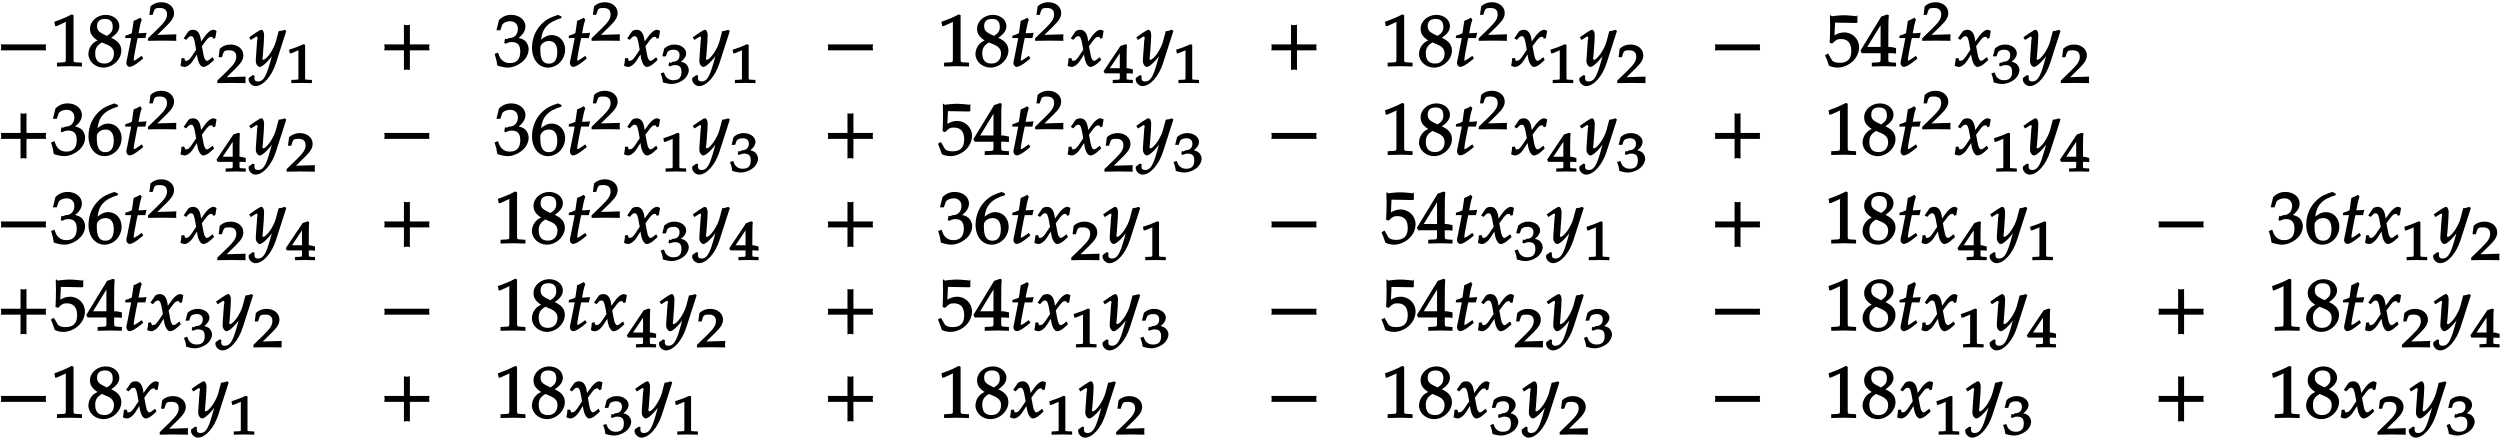
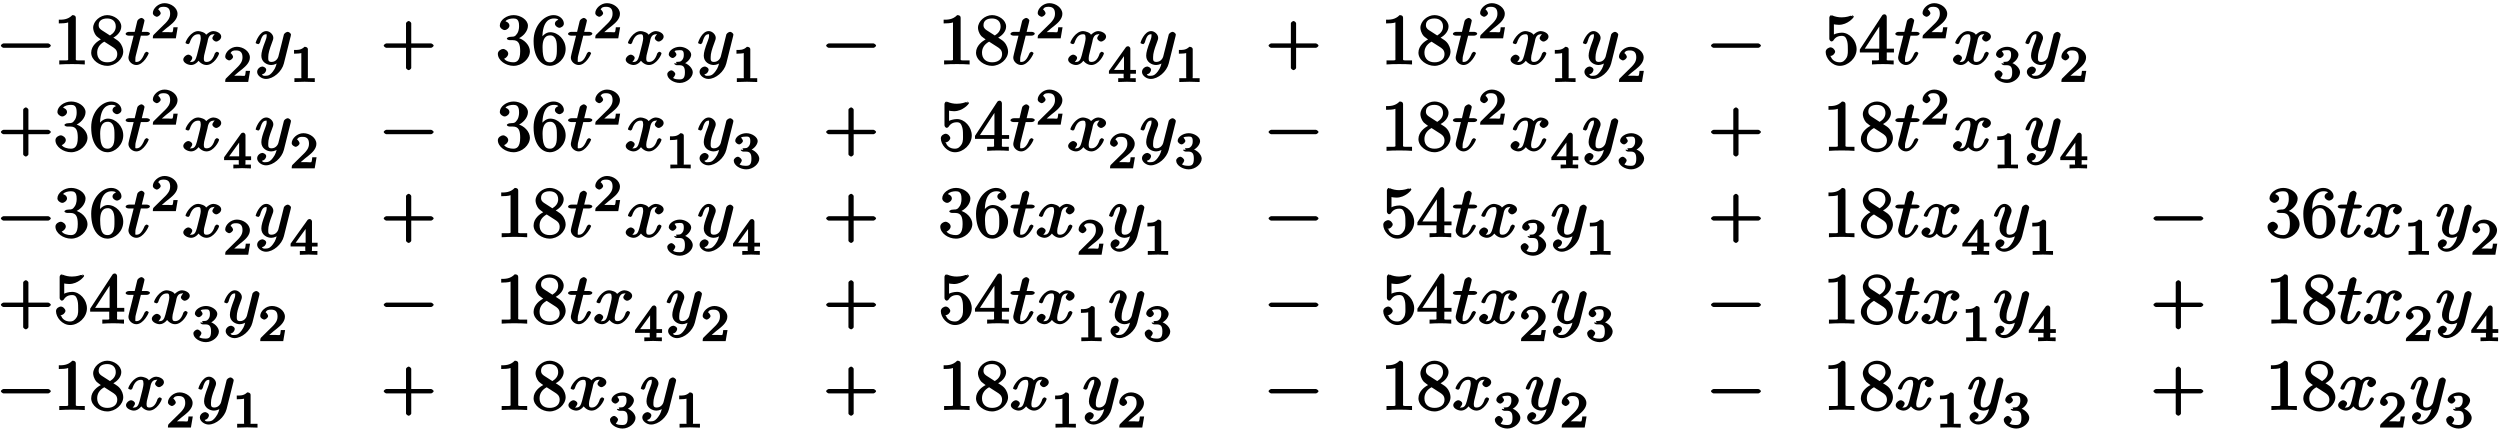
- <svg xmlns="http://www.w3.org/2000/svg" xmlns:xlink="http://www.w3.org/1999/xlink" width="552" height="73pt" viewBox="0 0 414 73">
+ <svg xmlns="http://www.w3.org/2000/svg" xmlns:xlink="http://www.w3.org/1999/xlink" width="418pt" height="96" viewBox="0 0 418 72">
  <defs>
    <symbol overflow="visible" id="a">
-       <path d="M8.266-2.766a1.332 1.332 0 01-.047-.359c0-.11.015-.234.062-.484h-7.5c.063.25.063.375.063.484 0 .125 0 .25-.063.5h7.5zm0 0" />
+       <path d="M8.828-3.125c0-.125-.312-.36-.437-.36H.906c-.125 0-.437.235-.437.36 0 .14.312.375.437.375h7.485c.125 0 .437-.234.437-.375zm0 0" />
    </symbol>
    <symbol overflow="visible" id="b">
-       <path d="M5.125-.094v-.484l-.75-.047c-.656-.031-.64-.031-.64-.656v-7.172l-.313-.125c-.875.469-1.61.781-2.86 1.219l.125.718h.235l1.547-.687.031-.016c.063 0-.047-.015-.047.266v5.797c0 .625.016.625-.64.656L1-.578v.625L3.125 0l2 .047zm0 0" />
+       <path d="M5.203-.125v-.516h-.578c-1.078 0-.922 0-.922-.437v-6.703c0-.282-.187-.438-.578-.438-.766.797-1.672.766-2.266.766v.625c.438 0 1.282-.031 1.563-.172v5.922c0 .437.172.437-.906.437H.937v.672C1.547-.03 2.595-.03 3.079-.03c.469 0 1.516 0 2.125.062zm0 0" />
    </symbol>
    <symbol overflow="visible" id="c">
-       <path d="M5.672-2.594c0-.953-.563-1.61-1.672-2.11.922-.624 1.344-1.218 1.344-1.937 0-1.03-.985-1.859-2.25-1.859-1.422 0-2.61 1.047-2.61 2.297 0 .812.36 1.36 1.25 1.937-.218.11-.53.266-.796.532a2.443 2.443 0 00-.72 1.703C.219-.797 1.345.234 2.704.234c1.547 0 2.969-1.343 2.969-2.828zm-1.219.5c0 1-.61 1.656-1.578 1.656-1.016 0-1.531-.578-1.531-1.687 0-.875.312-1.328 1.11-1.813l.937.407c.75.344 1.062.797 1.062 1.437zM4.25-6.516c0 .688-.25 1.047-.953 1.5l-.625-.296c-.766-.375-1.016-.72-1.016-1.329 0-.78.453-1.187 1.297-1.187.875 0 1.297.437 1.297 1.312zm0 0" />
+       <path d="M5.656-2.14c0-.422-.187-1.063-.64-1.563-.235-.25-.422-.375-1.016-.75.688-.36 1.328-1.063 1.328-1.86 0-1.093-1.25-1.906-2.344-1.906-1.187 0-2.359 1.016-2.359 2.125 0 .219.078.844.578 1.407.14.14.578.437.703.546-.515.25-1.61 1.016-1.61 2.204C.297-.673 1.72.265 2.97.265c1.36 0 2.687-1.125 2.687-2.407zm-1.25-4.172c0 .687-.406 1.156-.968 1.5l-1.36-.875c-.547-.36-.531-.672-.531-.875 0-.735.578-1.094 1.422-1.094.875 0 1.437.484 1.437 1.343zm.25 4.609c0 .875-.687 1.375-1.672 1.375-1.03 0-1.687-.61-1.687-1.61 0-.687.312-1.359 1.187-1.843l1.344.86c.328.218.828.483.828 1.218zm0 0" />
    </symbol>
    <symbol overflow="visible" id="d">
-       <path d="M3.703-5.516c-.453.047-.86.063-1.156.063.172-.984.297-1.578.531-2.25l-.25-.328a7.16 7.16 0 01-1.094.531l-.296 2.031c-.391.203-.704.328-1.063.407l-.047.406h1l-.64 3.25C.625-1.11.53-.813.53-.5c0 .297.266.61.5.61.422 0 .922-.282 1.86-1.032.218-.172.14-.125.437-.36l-.25-.437-.672.469c-.36.25-.484.313-.625.313-.093 0-.031.046-.031-.11 0-.297.156-1.234.516-3l.14-.61h1.266l.203-.89zm0 0" />
+       <path d="M4.14-5.156c0-.125-.312-.266-.53-.266H2.78c.39-1.562.453-1.797.453-1.875 0-.203-.328-.453-.53-.453-.032 0-.579.14-.688.563l-.422 1.765H.64c-.25 0-.563.14-.563.36 0 .156.297.28.531.28h.813C.594-1.515.547-1.311.547-1.093c0 .64.656 1.219 1.312 1.219 1.22 0 2.079-1.875 2.079-1.969 0-.11-.282-.25-.329-.25-.109 0-.328.172-.375.297C2.72-.547 2.281-.39 1.875-.39c-.25 0-.172-.03-.172-.421 0-.282.016-.375.063-.579l.859-3.39h.953c.25 0 .563-.125.563-.375zm0 0" />
    </symbol>
    <symbol overflow="visible" id="f">
-       <path d="M5.875-5.875c-.14-.078-.344-.156-.453-.156-.469 0-1.063.468-1.797 1.578l-.453.656.25.094-.078-.578c-.14-1.188-.594-1.75-1.297-1.75-.313 0-.688.14-.797.297L.484-4.61l.407.25c.437-.485.578-.61.812-.61.39 0 .516.36.719 1.532l.125.718-.438.656C1.594-1.25 1.297-.905.953-.905c-.172 0-.172.078-.203.015l-.188-.468-.453.062c0 .36-.03.516-.093.89-.032.141-.047.173-.063.329.219.125.531.203.672.203.39 0 .953-.375 1.328-.938l.906-1.406-.234-.094.125.829c.172 1.015.578 1.609 1 1.609.266 0 .75-.234 1.125-.578l.64-.578-.218-.469c-.578.453-.766.61-.953.61-.188 0-.25-.094-.453-.5.015.046-.11-.407-.172-.75L3.5-3.313l.39-.532c.563-.765.782-1.015 1.157-1.015.187 0 .187-.032.312.312l.36-.11.203-1.171zm0 0" />
+       <path d="M6.484-4.625c0-.625-.89-.922-1.296-.922-.688 0-1.25.672-1.235.61-.125-.36-.969-.61-1.312-.61-1.235 0-2.125 1.672-2.125 1.969 0 .125.468.219.468.219l-.125.03c.094 0 .329-.155.344-.25.406-1.28 1.016-1.437 1.422-1.437.219 0 .438-.03.438.672 0 .36-.204 1.172-.641 2.844-.203.734-.406 1.11-.938 1.11-.078 0-.218.03-.218.03-.079.016.375-.374.375-.703 0-.328-.454-.546-.641-.546-.36 0-.86.437-.86.828 0 .547.797.906 1.329.906.797 0 1.36-.86 1.39-.938l-.343-.093c.156.437.78 1.031 1.5 1.031 1.234 0 2.109-1.672 2.109-1.969 0-.11-.297-.25-.344-.25-.11 0-.328.188-.36.266-.39 1.281-1 1.437-1.374 1.437-.469 0-.469-.25-.469-.656 0-.266.063-.531.203-1.062l.406-1.625c.063-.313.157-1.282.985-1.282a.604.604 0 00.187-.046c.079 0-.359.421-.359.718 0 .188.328.547.656.547.266 0 .828-.344.828-.828zm0 0" />
    </symbol>
    <symbol overflow="visible" id="g">
-       <path d="M5.953-5.875l-.203-.156c-.375.14-.64.203-1.016.234l-.453 1.703c-.14.563-.531 1.344-.922 1.938-.421.61-.89 1.094-1.156 1.094-.265 0-.11-.438-.094-.594l.172-2.328c.031-.36.047-.829.047-1.157 0-.53-.219-.89-.422-.89-.156 0-.422.125-1 .515L-.14-4.78l.266.437.734-.453c.063-.047.125-.11.204-.11.312 0 .125.485.109.673L.969-1.328l-.016.484c-.015.5.36.969.656.969.454 0 1.547-1.047 2.438-2.39l-.234-.094-.579 2.03c-.609 2.126-1.078 2.86-1.906 2.86-.422 0-.61-.187-.61-.61 0-.062.016-.155.032-.343l-.297-.11-.672.485c-.015.156-.015.219-.015.281 0 .516.578 1.063 1.125 1.063 1.265 0 2.703-1.61 3.406-3.828L6-5.828zm0 0" />
+       <path d="M6.047-4.953c0-.219-.36-.469-.531-.469-.125 0-.454.11-.641.406-.016.047-.11.407-.156.625l-.235.954-.546 2.156c-.047.187-.36.89-1.141.89-.61 0-.547-.39-.547-.843 0-.547.203-1.282.61-2.344.187-.485.234-.625.234-.86 0-.53-.578-1.109-1.172-1.109C.782-5.547.14-3.687.14-3.578c0 .125.484.219.484.219l-.14.03c.124 0 .328-.155.39-.343.313-1.125.61-1.344 1.016-1.344.093 0 .093-.14.093.25 0 .297-.125.61-.203.829-.484 1.265-.687 1.953-.687 2.515 0 1.063.953 1.547 1.656 1.547.469 0 1-.234 1.344-.563L3.75-.53c-.156.61-.234 1.11-.719 1.734-.312.406-.61.719-1.172.719-.156 0-.515.094-.656-.234-.062 0 .234-.032.406-.188.11-.094.297-.36.297-.578 0-.375-.515-.547-.64-.547-.282 0-.875.313-.875.906 0 .594.734 1.172 1.468 1.172 1.235 0 2.657-1.219 3-2.578L6-4.688c.047-.171.047-.187.047-.265zm0 0" />
    </symbol>
    <symbol overflow="visible" id="i">
-       <path d="M8.266-2.766a1.332 1.332 0 01-.047-.359c0-.11.015-.234.062-.484h-3.25v-3.266c-.25.063-.375.078-.484.078-.125 0-.25-.016-.5-.078v3.266H.78c.063.25.063.375.063.484 0 .125 0 .25-.063.5h3.266V.641c.25-.063.375-.079.5-.079.11 0 .234.016.484.079v-3.266h3.25zm0 0" />
+       <path d="M8.828-3.125c0-.125-.312-.36-.437-.36H5.078v-3.374c0-.141-.297-.375-.422-.375-.14 0-.453.234-.453.375v3.375H.906c-.125 0-.437.234-.437.359 0 .14.312.375.437.375h3.297V.625c0 .125.313.36.453.36.125 0 .422-.235.422-.36V-2.75h3.313c.125 0 .437-.234.437-.375zm0 0" />
    </symbol>
    <symbol overflow="visible" id="j">
-       <path d="M5.656-2.813c0-.562-.281-1.171-.703-1.468-.297-.219-.672-.344-.953-.407.734-.562 1.125-1.203 1.125-1.906 0-1.062-1.016-1.906-2.344-1.906-.812 0-1.453.266-2.047.86L.328-5.954h.64l.266-.797c.125-.406.75-.688 1.375-.688.766 0 1.266.5 1.266 1.25 0 .907-.563 1.532-1.406 1.532-.11 0-.469.187-.469.187l-.25-.093-.14.671.202.188C2.297-3.938 2.516-4 2.845-4c1 0 1.422.516 1.422 1.594 0 1.219-.579 1.89-1.704 1.89-.546 0-.937-.14-1.296-.468C.984-1.25.859-1.438.578-2.25l-.562.219C.28-1.234.375-.797.469-.11c.765.25 1.281.343 1.734.343.953 0 2.14-.562 2.813-1.375.406-.484.64-1.109.64-1.671zm0 0" />
+       <path d="M5.656-2.172c0-.984-.953-2.047-2.187-2.297v.266c.984-.328 1.86-1.297 1.86-2.234 0-.985-1.235-1.782-2.391-1.782-1.204 0-2.313.844-2.313 1.75 0 .39.469.75.813.75.375 0 .796-.39.796-.734 0-.594-.75-.734-.656-.734.234-.36.89-.47 1.313-.47.484 0 .953.126.953 1.204 0 .14.031.734-.281 1.266-.36.578-.626.578-.922.578a4.76 4.76 0 01-.47.046c-.093.016-.374.157-.374.266 0 .14.281.266.484.266h.531c.985 0 1.22.687 1.22 1.86 0 1.624-.626 1.843-1.157 1.843-.516 0-1.266-.172-1.531-.61.125.016.687-.375.687-.828 0-.437-.515-.796-.86-.796-.28 0-.874.296-.874.812C.297-.656 1.609.266 2.922.266c1.453 0 2.734-1.22 2.734-2.438zm0 0" />
    </symbol>
    <symbol overflow="visible" id="k">
-       <path d="M5.719-2.75c0-1.375-.953-2.406-2.219-2.406-.703 0-1.25.328-1.766.75.22-1.844 1.094-2.89 3.375-3.563v-.265L4.531-8.5c-1.156.39-1.75.656-2.36 1.188C.939-6.282.235-4.72.235-3.079.234-1.11 1.344.234 2.875.234c1.563 0 2.844-1.359 2.844-2.984zm-1.297.422c0 1.234-.469 1.906-1.39 1.906-1.016 0-1.423-.734-1.423-2.344 0-.406 0-.546.141-.75.266-.406.719-.656 1.297-.656.906 0 1.375.656 1.375 1.844zm0 0" />
+       <path d="M5.656-2.563c0-1.53-1.25-2.796-2.578-2.796-.812 0-1.469.734-1.703 1.312h.39v-.297c0-3.015 1.298-3.312 1.907-3.312.281 0 .64.031.75.203.125 0-.563.14-.563.672 0 .375.485.687.75.687.204 0 .75-.234.75-.703 0-.719-.718-1.422-1.718-1.422-1.532 0-3.344 1.672-3.344 4.313C.297-.72 1.89.266 3 .266c1.328 0 2.656-1.25 2.656-2.829zm-1.468-.015c0 .562 0 1.172-.204 1.594l.063-.094c-.36.719-.766.75-1.047.75-.75 0-.922-.594-.984-.766-.22-.562-.22-1.531-.22-1.734 0-.938.188-2 1.266-2 .188 0 .594-.031.97.703l-.063-.094c.219.438.219 1.047.219 1.64zm0 0" />
    </symbol>
    <symbol overflow="visible" id="n">
-       <path d="M5.625-3.156c0-1.344-1.11-2.438-2.469-2.438-.578 0-1.11.188-1.61.485l.095-2.11 3.578.063.14-.157c-.03-.265-.03-.343-.03-.515 0-.188 0-.266.03-.531l-.093-.11v.203s-1.375-.171-2.188-.171c-.812 0-1.984.171-1.984.171L.89-8.469l-.094.11.031 1.687C.828-5.625.781-4.5.75-3.89l.422.141c.625-.625.844-.75 1.437-.75 1.141 0 1.72.672 1.72 1.969 0 1.328-.626 1.969-1.923 1.969-.656 0-1.156-.172-1.312-.485l-.61-1.062-.5.28c.297.735.454 1.126.641 1.735.344.188.922.328 1.438.328.812 0 1.75-.375 2.406-.953.734-.64 1.156-1.547 1.156-2.437zm0 0" />
+       <path d="M5.563-2.531c0-1.422-1.172-2.75-2.47-2.75-.577 0-1.234.218-1.327.312v-1.718c.046.015.453.093.828.093 1.469 0 2.5-1.218 2.5-1.36 0-.077-.235-.265-.313-.265L4.906-8s-.297-.188-.5-.063c.047-.015-.547.22-1.343.22a3.882 3.882 0 01-1.594-.329c-.094-.047-.016.188-.016.188l-.125-.235c-.125 0-.328.235-.328.422v3.547c0 .203.203.438.375.438a.485.485 0 00.281-.141c.14-.188.453-.797 1.422-.797.61 0 .719.406.813.625.187.438.203.906.203 1.5 0 .422.062 1.047-.219 1.547-.297.469-.594.75-1.14.75-.876 0-1.36-.516-1.485-.984-.234-.094-.203-.079-.063-.079.391 0 .782-.421.782-.718 0-.282-.39-.72-.782-.72-.171 0-.796.22-.796.767C.39-1.032 1.42.265 2.766.265c1.375 0 2.796-1.282 2.796-2.797zm0 0" />
    </symbol>
    <symbol overflow="visible" id="o">
-       <path d="M5.766-.094v-.484l-.704-.047c-.578-.031-.578-.063-.578-.781v-.75c.579 0 .829 0 1.282.062v-1L5.734-3s-.671-.188-1.062-.188h-.188v-1.53c0-2.126.016-3.157.094-3.72l-.281-.124-.984.343-3.438 5.64.203.423h3.125v.75c0 .718.016.765-.578.781l-.875.047v.625L3.813 0l1.953.047zM3.344-3.188H1l2.438-3.984-.235-.094v4.079zm0 0" />
+       <path d="M5.828-2.11v-.5H4.625v-5.296c0-.25-.188-.453-.375-.453-.11 0-.297.046-.39.187L.124-2.469v.5h3.188v.907c0 .421.171.421-.704.421h-.453v.672C2.844-.03 3.47-.03 3.97-.03s1.14 0 1.812.062V-.64h-.437c-.89 0-.719 0-.719-.421v-.907h1.203zm-2.25-.5H.953L3.72-6.843l-.344-.093v4.328zm0 0" />
    </symbol>
    <symbol overflow="visible" id="e">
-       <path d="M4.75-.11c-.016-.187-.016-.265-.016-.39s0-.203.032-.547l-3.141.094 1.5-1.469c.938-.906 1.266-1.5 1.266-2.156 0-1.016-.891-1.781-2.125-1.781-.688 0-1.282.218-1.782.687L.297-4.266h.547l.172-.546c.156-.516.359-.594 1-.594.828 0 1.203.343 1.203 1.093 0 .657-.36 1.22-1.453 2.282L.078-.391v.422L2.391 0l2.375.031zm0 0" />
+       <path d="M4.234-1.844H3.75c-.047.344-.063.735-.172.813-.062.047-.562 0-.687 0H1.812c.563-.5.86-.735 1.36-1.125.625-.5 1.265-1.14 1.265-1.938 0-1-1.093-1.781-2.171-1.781-1.032 0-1.954.89-1.954 1.656 0 .422.579.625.657.625.203 0 .656-.297.656-.61 0-.14-.266-.593-.422-.593.188-.437.547-.469.938-.469.843 0 1.062.5 1.062 1.172 0 .735-.453 1.203-.719 1.5l-2.03 2C.374-.516.311-.39.311 0h3.844l.313-1.844zm0 0" />
    </symbol>
    <symbol overflow="visible" id="h">
-       <path d="M4.266-.11V-.5l-.657-.031c-.515-.031-.468.015-.468-.453v-5.329l-.282-.093c-.625.297-1.312.562-2.375.906l.11.594h.234l1.25-.516.031-.016c.047 0-.078-.046-.078.172v4.282c0 .468.047.421-.469.453L.86-.5v.531L2.594 0l1.672.031zm0 0" />
+       <path d="M4.172-.156v-.469H3.64c-.829 0-.625.063-.625-.219v-4.64c0-.235-.235-.391-.563-.391-.578.578-1.203.531-1.75.531v.625c.406 0 1.11-.047 1.219-.11v3.985c0 .281.203.219-.625.219H.766v.64L2.469-.03l1.703.047zm0 0" />
    </symbol>
    <symbol overflow="visible" id="l">
-       <path d="M4.703-2.11c0-.421-.25-.89-.594-1.124a2.225 2.225 0 00-.703-.282c.531-.375.86-.875.86-1.406 0-.781-.86-1.437-1.938-1.437-.64 0-1.203.203-1.687.656L.312-4.406h.594l.219-.625c.11-.297.563-.469 1.063-.469.624 0 .984.328.984.89 0 .673-.406 1.094-1.094 1.094-.078 0-.36.204-.36.204l-.265-.094-.125.515.203.157c.407-.172.594-.22.844-.22.813 0 1.11.329 1.11 1.142 0 .906-.422 1.359-1.329 1.359-.437 0-.719-.094-1.015-.344C.906-.984.828-1.094.578-1.75l-.531.188c.234.609.312.937.375 1.468C1.078.11 1.5.172 1.859.172c.782 0 1.766-.422 2.297-1.016.328-.375.547-.86.547-1.265zm0 0" />
+       <path d="M4.516-1.61c0-.656-.75-1.468-1.672-1.656v.313c.89-.313 1.406-1.094 1.406-1.61 0-.656-.969-1.312-1.89-1.312-.938 0-1.86.61-1.86 1.281 0 .282.39.594.64.594.266 0 .641-.344.641-.578 0-.25-.375-.578-.297-.578.094-.11.532-.157.844-.157.375 0 .688.016.688.75 0 .344-.047.625-.266.891-.281.313-.36.281-.781.313-.203.015-.235.015-.266.015l.14.281s-.437-.109-.437-.015c0 .125.282.281.422.281h.453c.656 0 .922.297.922 1.188 0 1.046-.39 1.187-.89 1.187-.329 0-.922-.031-1.094-.266.078-.015.375-.453.375-.625 0-.265-.407-.625-.672-.625-.235 0-.672.297-.672.641C.25-.5 1.328.172 2.344.172 3.5.172 4.516-.766 4.516-1.61zm0 0" />
    </symbol>
    <symbol overflow="visible" id="m">
-       <path d="M4.781-.11V-.5l-.61-.031c-.468-.031-.421-.016-.421-.531v-.532c.422 0 .625 0 1.031.047v-.781l-.047.094s-.562-.204-.875-.204H3.75V-3.53c0-1.578.016-2.328.078-2.766l-.281-.11-.813.282-2.796 4.172.187.36h2.5v.53c0 .516.047.516-.422.532l-.75.031v.531L3.172 0l1.61.031zm-2-2.328H.97L2.89-5.312l-.266-.094v2.968zm0 0" />
+       <path d="M4.64-1.531V-2h-.937v-3.563c0-.187-.203-.406-.39-.406-.094 0-.282.063-.36.172L.125-1.844v.469h2.453v.531c0 .281.203.219-.469.219h-.437v.64L3.14-.03l1.468.047v-.641h-.437c-.672 0-.469.063-.469-.219v-.531h.938zM2.845-2H.969l2.015-2.781-.343-.125V-2zm0 0" />
    </symbol>
  </defs>
-   <use xlink:href="#a" x="-.645" y="10.961" />
-   <use xlink:href="#b" x="8.441" y="10.961" />
-   <use xlink:href="#c" x="14.419" y="10.961" />
-   <use xlink:href="#d" x="20.396" y="10.961" />
-   <use xlink:href="#e" x="24.436" y="6.728" />
-   <use xlink:href="#f" x="29.933" y="10.961" />
-   <use xlink:href="#e" x="35.911" y="13.734" />
-   <use xlink:href="#g" x="41.407" y="10.961" />
-   <use xlink:href="#h" x="47.385" y="13.734" />
-   <use xlink:href="#i" x="62.844" y="10.961" />
-   <use xlink:href="#j" x="81.889" y="10.961" />
-   <use xlink:href="#k" x="87.866" y="10.961" />
-   <use xlink:href="#d" x="93.844" y="10.961" />
-   <use xlink:href="#e" x="97.889" y="6.728" />
-   <use xlink:href="#f" x="103.385" y="10.961" />
-   <use xlink:href="#l" x="109.363" y="13.734" />
-   <use xlink:href="#g" x="114.859" y="10.961" />
-   <use xlink:href="#h" x="120.837" y="13.734" />
-   <use xlink:href="#a" x="136.296" y="10.961" />
-   <use xlink:href="#b" x="155.341" y="10.961" />
-   <use xlink:href="#c" x="161.318" y="10.961" />
-   <use xlink:href="#d" x="167.296" y="10.961" />
-   <use xlink:href="#e" x="171.341" y="6.728" />
-   <use xlink:href="#f" x="176.837" y="10.961" />
-   <use xlink:href="#m" x="182.815" y="13.734" />
-   <use xlink:href="#g" x="188.312" y="10.961" />
-   <use xlink:href="#h" x="194.289" y="13.734" />
-   <use xlink:href="#i" x="209.748" y="10.961" />
-   <use xlink:href="#b" x="228.793" y="10.961" />
-   <use xlink:href="#c" x="234.77" y="10.961" />
-   <use xlink:href="#d" x="240.748" y="10.961" />
-   <use xlink:href="#e" x="244.793" y="6.728" />
-   <use xlink:href="#f" x="250.289" y="10.961" />
-   <use xlink:href="#h" x="256.267" y="13.734" />
-   <use xlink:href="#g" x="261.764" y="10.961" />
-   <use xlink:href="#e" x="267.741" y="13.734" />
-   <use xlink:href="#a" x="283.2" y="10.961" />
-   <use xlink:href="#n" x="302.245" y="10.961" />
-   <use xlink:href="#o" x="308.222" y="10.961" />
-   <use xlink:href="#d" x="314.2" y="10.961" />
-   <use xlink:href="#e" x="318.245" y="6.728" />
-   <use xlink:href="#f" x="323.742" y="10.961" />
-   <use xlink:href="#l" x="329.719" y="13.734" />
-   <use xlink:href="#g" x="335.216" y="10.961" />
-   <use xlink:href="#e" x="341.193" y="13.734" />
-   <use xlink:href="#i" x="-.645" y="25.622" />
-   <use xlink:href="#j" x="8.441" y="25.622" />
-   <use xlink:href="#k" x="14.419" y="25.622" />
-   <use xlink:href="#d" x="20.396" y="25.622" />
-   <use xlink:href="#e" x="24.436" y="21.39" />
-   <use xlink:href="#f" x="29.933" y="25.622" />
-   <use xlink:href="#m" x="35.911" y="28.396" />
-   <use xlink:href="#g" x="41.407" y="25.622" />
-   <use xlink:href="#e" x="47.385" y="28.396" />
-   <use xlink:href="#a" x="62.844" y="25.622" />
-   <use xlink:href="#j" x="81.889" y="25.622" />
-   <use xlink:href="#k" x="87.866" y="25.622" />
-   <use xlink:href="#d" x="93.844" y="25.622" />
-   <use xlink:href="#e" x="97.889" y="21.39" />
-   <use xlink:href="#f" x="103.385" y="25.622" />
-   <use xlink:href="#h" x="109.363" y="28.396" />
-   <use xlink:href="#g" x="114.859" y="25.622" />
-   <use xlink:href="#l" x="120.837" y="28.396" />
-   <use xlink:href="#i" x="136.296" y="25.622" />
-   <use xlink:href="#n" x="155.341" y="25.622" />
-   <use xlink:href="#o" x="161.318" y="25.622" />
-   <use xlink:href="#d" x="167.296" y="25.622" />
-   <use xlink:href="#e" x="171.341" y="21.39" />
-   <use xlink:href="#f" x="176.837" y="25.622" />
-   <use xlink:href="#e" x="182.815" y="28.396" />
-   <use xlink:href="#g" x="188.312" y="25.622" />
-   <use xlink:href="#l" x="194.289" y="28.396" />
-   <use xlink:href="#a" x="209.748" y="25.622" />
-   <use xlink:href="#b" x="228.793" y="25.622" />
-   <use xlink:href="#c" x="234.77" y="25.622" />
-   <use xlink:href="#d" x="240.748" y="25.622" />
-   <use xlink:href="#e" x="244.793" y="21.39" />
-   <use xlink:href="#f" x="250.289" y="25.622" />
-   <use xlink:href="#m" x="256.267" y="28.396" />
-   <use xlink:href="#g" x="261.764" y="25.622" />
-   <use xlink:href="#l" x="267.741" y="28.396" />
-   <use xlink:href="#i" x="283.2" y="25.622" />
-   <use xlink:href="#b" x="302.245" y="25.622" />
-   <use xlink:href="#c" x="308.222" y="25.622" />
-   <use xlink:href="#d" x="314.2" y="25.622" />
-   <use xlink:href="#e" x="318.245" y="21.39" />
-   <use xlink:href="#f" x="323.742" y="25.622" />
-   <use xlink:href="#h" x="329.719" y="28.396" />
-   <use xlink:href="#g" x="335.216" y="25.622" />
-   <use xlink:href="#m" x="341.193" y="28.396" />
-   <use xlink:href="#a" x="-.645" y="40.284" />
-   <use xlink:href="#j" x="8.441" y="40.284" />
-   <use xlink:href="#k" x="14.419" y="40.284" />
-   <use xlink:href="#d" x="20.396" y="40.284" />
-   <use xlink:href="#e" x="24.436" y="36.052" />
-   <use xlink:href="#f" x="29.933" y="40.284" />
-   <use xlink:href="#e" x="35.911" y="43.058" />
-   <use xlink:href="#g" x="41.407" y="40.284" />
-   <use xlink:href="#m" x="47.385" y="43.058" />
-   <use xlink:href="#i" x="62.844" y="40.284" />
-   <use xlink:href="#b" x="81.889" y="40.284" />
-   <use xlink:href="#c" x="87.866" y="40.284" />
-   <use xlink:href="#d" x="93.844" y="40.284" />
-   <use xlink:href="#e" x="97.889" y="36.052" />
-   <use xlink:href="#f" x="103.385" y="40.284" />
-   <use xlink:href="#l" x="109.363" y="43.058" />
-   <use xlink:href="#g" x="114.859" y="40.284" />
-   <use xlink:href="#m" x="120.837" y="43.058" />
-   <use xlink:href="#i" x="136.296" y="40.284" />
-   <use xlink:href="#j" x="155.341" y="40.284" />
-   <use xlink:href="#k" x="161.318" y="40.284" />
-   <use xlink:href="#d" x="167.296" y="40.284" />
-   <use xlink:href="#f" x="171.337" y="40.284" />
-   <use xlink:href="#e" x="177.318" y="43.058" />
-   <use xlink:href="#g" x="182.815" y="40.284" />
-   <use xlink:href="#h" x="188.793" y="43.058" />
-   <use xlink:href="#a" x="209.748" y="40.284" />
-   <use xlink:href="#n" x="228.793" y="40.284" />
-   <use xlink:href="#o" x="234.77" y="40.284" />
-   <use xlink:href="#d" x="240.748" y="40.284" />
-   <use xlink:href="#f" x="244.789" y="40.284" />
-   <use xlink:href="#l" x="250.77" y="43.058" />
-   <use xlink:href="#g" x="256.267" y="40.284" />
-   <use xlink:href="#h" x="262.245" y="43.058" />
-   <use xlink:href="#i" x="283.2" y="40.284" />
-   <use xlink:href="#b" x="302.245" y="40.284" />
-   <use xlink:href="#c" x="308.222" y="40.284" />
-   <use xlink:href="#d" x="314.2" y="40.284" />
-   <use xlink:href="#f" x="318.241" y="40.284" />
-   <use xlink:href="#m" x="324.223" y="43.058" />
-   <use xlink:href="#g" x="329.719" y="40.284" />
-   <use xlink:href="#h" x="335.697" y="43.058" />
-   <use xlink:href="#a" x="356.653" y="40.284" />
-   <use xlink:href="#j" x="375.698" y="40.284" />
-   <use xlink:href="#k" x="381.675" y="40.284" />
-   <use xlink:href="#d" x="387.653" y="40.284" />
-   <use xlink:href="#f" x="391.694" y="40.284" />
-   <use xlink:href="#h" x="397.675" y="43.058" />
-   <use xlink:href="#g" x="403.171" y="40.284" />
-   <use xlink:href="#e" x="409.149" y="43.058" />
-   <use xlink:href="#i" x="-.645" y="54.73" />
-   <use xlink:href="#n" x="8.441" y="54.73" />
-   <use xlink:href="#o" x="14.419" y="54.73" />
-   <use xlink:href="#d" x="20.396" y="54.73" />
-   <use xlink:href="#f" x="24.425" y="54.73" />
-   <use xlink:href="#l" x="30.414" y="57.504" />
-   <use xlink:href="#g" x="35.911" y="54.73" />
-   <use xlink:href="#e" x="41.888" y="57.504" />
-   <use xlink:href="#a" x="62.844" y="54.73" />
-   <use xlink:href="#b" x="81.889" y="54.73" />
-   <use xlink:href="#c" x="87.866" y="54.73" />
-   <use xlink:href="#d" x="93.844" y="54.73" />
-   <use xlink:href="#f" x="97.885" y="54.73" />
-   <use xlink:href="#m" x="103.866" y="57.504" />
-   <use xlink:href="#g" x="109.363" y="54.73" />
-   <use xlink:href="#e" x="115.34" y="57.504" />
-   <use xlink:href="#i" x="136.296" y="54.73" />
-   <use xlink:href="#n" x="155.341" y="54.73" />
-   <use xlink:href="#o" x="161.318" y="54.73" />
-   <use xlink:href="#d" x="167.296" y="54.73" />
-   <use xlink:href="#f" x="171.337" y="54.73" />
-   <use xlink:href="#h" x="177.318" y="57.504" />
-   <use xlink:href="#g" x="182.815" y="54.73" />
-   <use xlink:href="#l" x="188.793" y="57.504" />
-   <use xlink:href="#a" x="209.748" y="54.73" />
-   <use xlink:href="#n" x="228.793" y="54.73" />
-   <use xlink:href="#o" x="234.77" y="54.73" />
-   <use xlink:href="#d" x="240.748" y="54.73" />
-   <use xlink:href="#f" x="244.789" y="54.73" />
-   <g>
-     <use xlink:href="#e" x="250.771" y="57.504" />
-   </g>
-   <g>
-     <use xlink:href="#g" x="256.267" y="54.73" />
-   </g>
-   <g>
-     <use xlink:href="#l" x="262.245" y="57.504" />
-   </g>
-   <g>
-     <use xlink:href="#a" x="283.2" y="54.73" />
-   </g>
-   <g>
-     <use xlink:href="#b" x="302.245" y="54.73" />
-     <use xlink:href="#c" x="308.222" y="54.73" />
-     <use xlink:href="#d" x="314.2" y="54.73" />
-   </g>
-   <g>
-     <use xlink:href="#f" x="318.241" y="54.73" />
-   </g>
-   <g>
-     <use xlink:href="#h" x="324.223" y="57.504" />
-   </g>
-   <g>
-     <use xlink:href="#g" x="329.719" y="54.73" />
-   </g>
-   <g>
-     <use xlink:href="#m" x="335.697" y="57.504" />
-   </g>
-   <g>
-     <use xlink:href="#i" x="356.653" y="54.73" />
-   </g>
-   <g>
-     <use xlink:href="#b" x="375.698" y="54.73" />
-     <use xlink:href="#c" x="381.675" y="54.73" />
-     <use xlink:href="#d" x="387.653" y="54.73" />
-   </g>
-   <g>
-     <use xlink:href="#f" x="391.694" y="54.73" />
-   </g>
-   <g>
-     <use xlink:href="#e" x="397.675" y="57.504" />
-   </g>
-   <g>
-     <use xlink:href="#g" x="403.171" y="54.73" />
-   </g>
-   <g>
-     <use xlink:href="#m" x="409.149" y="57.504" />
-   </g>
-   <g>
-     <use xlink:href="#a" x="-.645" y="69.176" />
-     <use xlink:href="#b" x="8.441" y="69.176" />
-     <use xlink:href="#c" x="14.419" y="69.176" />
-     <use xlink:href="#f" x="20.396" y="69.176" />
-   </g>
-   <g>
-     <use xlink:href="#e" x="26.373" y="71.95" />
-   </g>
-   <g>
-     <use xlink:href="#g" x="31.87" y="69.176" />
-   </g>
-   <g>
-     <use xlink:href="#h" x="37.847" y="71.95" />
-   </g>
-   <g>
-     <use xlink:href="#i" x="62.844" y="69.176" />
-   </g>
-   <g>
-     <use xlink:href="#b" x="81.889" y="69.176" />
-     <use xlink:href="#c" x="87.866" y="69.176" />
-     <use xlink:href="#f" x="93.844" y="69.176" />
-   </g>
-   <g>
-     <use xlink:href="#l" x="99.825" y="71.95" />
-   </g>
-   <g>
-     <use xlink:href="#g" x="105.322" y="69.176" />
-   </g>
-   <g>
-     <use xlink:href="#h" x="111.3" y="71.95" />
-   </g>
-   <g>
-     <use xlink:href="#i" x="136.296" y="69.176" />
-   </g>
-   <g>
-     <use xlink:href="#b" x="155.341" y="69.176" />
-     <use xlink:href="#c" x="161.318" y="69.176" />
-     <use xlink:href="#f" x="167.296" y="69.176" />
-   </g>
-   <g>
-     <use xlink:href="#h" x="173.278" y="71.95" />
-   </g>
-   <g>
-     <use xlink:href="#g" x="178.774" y="69.176" />
-   </g>
-   <g>
-     <use xlink:href="#e" x="184.752" y="71.95" />
-   </g>
-   <g>
-     <use xlink:href="#a" x="209.748" y="69.176" />
-   </g>
-   <g>
-     <use xlink:href="#b" x="228.793" y="69.176" />
-     <use xlink:href="#c" x="234.77" y="69.176" />
-     <use xlink:href="#f" x="240.748" y="69.176" />
-   </g>
-   <g>
-     <use xlink:href="#l" x="246.73" y="71.95" />
-   </g>
-   <g>
-     <use xlink:href="#g" x="252.226" y="69.176" />
-   </g>
-   <g>
-     <use xlink:href="#e" x="258.204" y="71.95" />
-   </g>
-   <g>
-     <use xlink:href="#a" x="283.2" y="69.176" />
-   </g>
-   <g>
-     <use xlink:href="#b" x="302.245" y="69.176" />
-     <use xlink:href="#c" x="308.222" y="69.176" />
-     <use xlink:href="#f" x="314.2" y="69.176" />
-   </g>
-   <g>
-     <use xlink:href="#h" x="320.182" y="71.95" />
-   </g>
-   <g>
-     <use xlink:href="#g" x="325.678" y="69.176" />
-   </g>
-   <g>
-     <use xlink:href="#l" x="331.656" y="71.95" />
-   </g>
-   <g>
-     <use xlink:href="#i" x="356.653" y="69.176" />
-   </g>
-   <g>
-     <use xlink:href="#b" x="375.698" y="69.176" />
-     <use xlink:href="#c" x="381.675" y="69.176" />
-     <use xlink:href="#f" x="387.653" y="69.176" />
-   </g>
-   <g>
-     <use xlink:href="#e" x="393.634" y="71.95" />
-   </g>
-   <g>
-     <use xlink:href="#g" x="399.131" y="69.176" />
-   </g>
-   <g>
-     <use xlink:href="#l" x="405.108" y="71.95" />
+   <use xlink:href="#a" x="-.328" y="10.745" />
+   <use xlink:href="#b" x="8.973" y="10.745" />
+   <use xlink:href="#c" x="14.951" y="10.745" />
+   <use xlink:href="#d" x="20.928" y="10.745" />
+   <use xlink:href="#e" x="25.244" y="6.404" />
+   <use xlink:href="#f" x="30.504" y="10.745" />
+   <use xlink:href="#e" x="37.343" y="13.698" />
+   <use xlink:href="#g" x="42.603" y="10.745" />
+   <use xlink:href="#h" x="48.461" y="13.698" />
+   <use xlink:href="#i" x="63.683" y="10.745" />
+   <use xlink:href="#j" x="82.943" y="10.745" />
+   <use xlink:href="#k" x="88.92" y="10.745" />
+   <use xlink:href="#d" x="94.898" y="10.745" />
+   <use xlink:href="#e" x="99.218" y="6.404" />
+   <use xlink:href="#f" x="104.478" y="10.745" />
+   <use xlink:href="#l" x="111.316" y="13.698" />
+   <use xlink:href="#g" x="116.576" y="10.745" />
+   <use xlink:href="#h" x="122.434" y="13.698" />
+   <use xlink:href="#a" x="137.657" y="10.745" />
+   <use xlink:href="#b" x="156.917" y="10.745" />
+   <use xlink:href="#c" x="162.894" y="10.745" />
+   <use xlink:href="#d" x="168.872" y="10.745" />
+   <use xlink:href="#e" x="173.191" y="6.404" />
+   <use xlink:href="#f" x="178.451" y="10.745" />
+   <use xlink:href="#m" x="185.29" y="13.698" />
+   <use xlink:href="#g" x="190.549" y="10.745" />
+   <use xlink:href="#h" x="196.407" y="13.698" />
+   <use xlink:href="#i" x="211.63" y="10.745" />
+   <use xlink:href="#b" x="230.89" y="10.745" />
+   <use xlink:href="#c" x="236.867" y="10.745" />
+   <use xlink:href="#d" x="242.845" y="10.745" />
+   <use xlink:href="#e" x="247.165" y="6.404" />
+   <use xlink:href="#f" x="252.425" y="10.745" />
+   <use xlink:href="#h" x="259.263" y="13.698" />
+   <use xlink:href="#g" x="264.523" y="10.745" />
+   <use xlink:href="#e" x="270.381" y="13.698" />
+   <use xlink:href="#a" x="285.603" y="10.745" />
+   <use xlink:href="#n" x="304.863" y="10.745" />
+   <use xlink:href="#o" x="310.84" y="10.745" />
+   <use xlink:href="#d" x="316.818" y="10.745" />
+   <use xlink:href="#e" x="321.138" y="6.404" />
+   <use xlink:href="#f" x="326.398" y="10.745" />
+   <use xlink:href="#l" x="333.236" y="13.698" />
+   <use xlink:href="#g" x="338.496" y="10.745" />
+   <use xlink:href="#e" x="344.354" y="13.698" />
+   <use xlink:href="#i" x="-.328" y="25.19" />
+   <use xlink:href="#j" x="8.973" y="25.19" />
+   <use xlink:href="#k" x="14.951" y="25.19" />
+   <use xlink:href="#d" x="20.928" y="25.19" />
+   <use xlink:href="#e" x="25.244" y="20.85" />
+   <use xlink:href="#f" x="30.504" y="25.19" />
+   <use xlink:href="#m" x="37.343" y="28.144" />
+   <use xlink:href="#g" x="42.603" y="25.19" />
+   <use xlink:href="#e" x="48.461" y="28.144" />
+   <use xlink:href="#a" x="63.683" y="25.19" />
+   <use xlink:href="#j" x="82.943" y="25.19" />
+   <use xlink:href="#k" x="88.92" y="25.19" />
+   <use xlink:href="#d" x="94.898" y="25.19" />
+   <use xlink:href="#e" x="99.218" y="20.85" />
+   <use xlink:href="#f" x="104.478" y="25.19" />
+   <use xlink:href="#h" x="111.316" y="28.144" />
+   <use xlink:href="#g" x="116.576" y="25.19" />
+   <use xlink:href="#l" x="122.434" y="28.144" />
+   <use xlink:href="#i" x="137.657" y="25.19" />
+   <use xlink:href="#n" x="156.917" y="25.19" />
+   <use xlink:href="#o" x="162.894" y="25.19" />
+   <use xlink:href="#d" x="168.872" y="25.19" />
+   <use xlink:href="#e" x="173.191" y="20.85" />
+   <use xlink:href="#f" x="178.451" y="25.19" />
+   <use xlink:href="#e" x="185.289" y="28.144" />
+   <use xlink:href="#g" x="190.549" y="25.19" />
+   <use xlink:href="#l" x="196.407" y="28.144" />
+   <use xlink:href="#a" x="211.63" y="25.19" />
+   <use xlink:href="#b" x="230.89" y="25.19" />
+   <use xlink:href="#c" x="236.867" y="25.19" />
+   <use xlink:href="#d" x="242.845" y="25.19" />
+   <use xlink:href="#e" x="247.165" y="20.85" />
+   <use xlink:href="#f" x="252.425" y="25.19" />
+   <use xlink:href="#m" x="259.263" y="28.144" />
+   <use xlink:href="#g" x="264.523" y="25.19" />
+   <use xlink:href="#l" x="270.381" y="28.144" />
+   <use xlink:href="#i" x="285.603" y="25.19" />
+   <use xlink:href="#b" x="304.863" y="25.19" />
+   <use xlink:href="#c" x="310.84" y="25.19" />
+   <use xlink:href="#d" x="316.818" y="25.19" />
+   <use xlink:href="#e" x="321.138" y="20.85" />
+   <use xlink:href="#f" x="326.398" y="25.19" />
+   <use xlink:href="#h" x="333.236" y="28.144" />
+   <use xlink:href="#g" x="338.496" y="25.19" />
+   <use xlink:href="#m" x="344.354" y="28.144" />
+   <use xlink:href="#a" x="-.328" y="39.636" />
+   <use xlink:href="#j" x="8.973" y="39.636" />
+   <use xlink:href="#k" x="14.951" y="39.636" />
+   <use xlink:href="#d" x="20.928" y="39.636" />
+   <use xlink:href="#e" x="25.244" y="35.296" />
+   <use xlink:href="#f" x="30.504" y="39.636" />
+   <use xlink:href="#e" x="37.343" y="42.589" />
+   <use xlink:href="#g" x="42.603" y="39.636" />
+   <use xlink:href="#m" x="48.461" y="42.589" />
+   <use xlink:href="#i" x="63.683" y="39.636" />
+   <use xlink:href="#b" x="82.943" y="39.636" />
+   <use xlink:href="#c" x="88.92" y="39.636" />
+   <use xlink:href="#d" x="94.898" y="39.636" />
+   <use xlink:href="#e" x="99.218" y="35.296" />
+   <use xlink:href="#f" x="104.478" y="39.636" />
+   <use xlink:href="#l" x="111.316" y="42.589" />
+   <use xlink:href="#g" x="116.576" y="39.636" />
+   <use xlink:href="#m" x="122.434" y="42.589" />
+   <use xlink:href="#i" x="137.656" y="39.636" />
+   <use xlink:href="#j" x="156.916" y="39.636" />
+   <use xlink:href="#k" x="162.893" y="39.636" />
+   <use xlink:href="#d" x="168.871" y="39.636" />
+   <use xlink:href="#f" x="173.187" y="39.636" />
+   <use xlink:href="#e" x="180.03" y="42.589" />
+   <use xlink:href="#g" x="185.289" y="39.636" />
+   <use xlink:href="#h" x="191.147" y="42.589" />
+   <use xlink:href="#a" x="211.63" y="39.636" />
+   <use xlink:href="#n" x="230.89" y="39.636" />
+   <use xlink:href="#o" x="236.867" y="39.636" />
+   <use xlink:href="#d" x="242.845" y="39.636" />
+   <use xlink:href="#f" x="247.161" y="39.636" />
+   <use xlink:href="#l" x="254.003" y="42.589" />
+   <use xlink:href="#g" x="259.263" y="39.636" />
+   <use xlink:href="#h" x="265.121" y="42.589" />
+   <use xlink:href="#i" x="285.603" y="39.636" />
+   <use xlink:href="#b" x="304.863" y="39.636" />
+   <use xlink:href="#c" x="310.84" y="39.636" />
+   <use xlink:href="#d" x="316.818" y="39.636" />
+   <use xlink:href="#f" x="321.134" y="39.636" />
+   <use xlink:href="#m" x="327.976" y="42.589" />
+   <use xlink:href="#g" x="333.236" y="39.636" />
+   <use xlink:href="#h" x="339.094" y="42.589" />
+   <use xlink:href="#a" x="359.577" y="39.636" />
+   <use xlink:href="#j" x="378.837" y="39.636" />
+   <use xlink:href="#k" x="384.814" y="39.636" />
+   <use xlink:href="#d" x="390.792" y="39.636" />
+   <use xlink:href="#f" x="395.108" y="39.636" />
+   <use xlink:href="#h" x="401.95" y="42.589" />
+   <use xlink:href="#g" x="407.21" y="39.636" />
+   <use xlink:href="#e" x="413.068" y="42.589" />
+   <use xlink:href="#i" x="-.328" y="54.082" />
+   <use xlink:href="#n" x="8.973" y="54.082" />
+   <use xlink:href="#o" x="14.951" y="54.082" />
+   <use xlink:href="#d" x="20.928" y="54.082" />
+   <use xlink:href="#f" x="25.244" y="54.082" />
+   <use xlink:href="#l" x="32.083" y="57.035" />
+   <use xlink:href="#g" x="37.343" y="54.082" />
+   <use xlink:href="#e" x="43.201" y="57.035" />
+   <use xlink:href="#a" x="63.683" y="54.082" />
+   <use xlink:href="#b" x="82.943" y="54.082" />
+   <use xlink:href="#c" x="88.92" y="54.082" />
+   <use xlink:href="#d" x="94.898" y="54.082" />
+   <use xlink:href="#f" x="99.214" y="54.082" />
+   <use xlink:href="#m" x="106.056" y="57.035" />
+   <use xlink:href="#g" x="111.316" y="54.082" />
+   <use xlink:href="#e" x="117.174" y="57.035" />
+   <use xlink:href="#i" x="137.656" y="54.082" />
+   <use xlink:href="#n" x="156.916" y="54.082" />
+   <use xlink:href="#o" x="162.893" y="54.082" />
+   <use xlink:href="#d" x="168.871" y="54.082" />
+   <use xlink:href="#f" x="173.187" y="54.082" />
+   <g>
+     <use xlink:href="#h" x="180.029" y="57.035" />
+   </g>
+   <g>
+     <use xlink:href="#g" x="185.289" y="54.082" />
+   </g>
+   <g>
+     <use xlink:href="#l" x="191.147" y="57.035" />
+   </g>
+   <g>
+     <use xlink:href="#a" x="211.63" y="54.082" />
+   </g>
+   <g>
+     <use xlink:href="#n" x="230.89" y="54.082" />
+     <use xlink:href="#o" x="236.867" y="54.082" />
+     <use xlink:href="#d" x="242.845" y="54.082" />
+     <use xlink:href="#f" x="247.161" y="54.082" />
+   </g>
+   <g>
+     <use xlink:href="#e" x="254.003" y="57.035" />
+   </g>
+   <g>
+     <use xlink:href="#g" x="259.263" y="54.082" />
+   </g>
+   <g>
+     <use xlink:href="#l" x="265.121" y="57.035" />
+   </g>
+   <g>
+     <use xlink:href="#a" x="285.603" y="54.082" />
+   </g>
+   <g>
+     <use xlink:href="#b" x="304.863" y="54.082" />
+     <use xlink:href="#c" x="310.84" y="54.082" />
+     <use xlink:href="#d" x="316.818" y="54.082" />
+     <use xlink:href="#f" x="321.134" y="54.082" />
+   </g>
+   <g>
+     <use xlink:href="#h" x="327.976" y="57.035" />
+   </g>
+   <g>
+     <use xlink:href="#g" x="333.236" y="54.082" />
+   </g>
+   <g>
+     <use xlink:href="#m" x="339.094" y="57.035" />
+   </g>
+   <g>
+     <use xlink:href="#i" x="359.577" y="54.082" />
+   </g>
+   <g>
+     <use xlink:href="#b" x="378.837" y="54.082" />
+     <use xlink:href="#c" x="384.814" y="54.082" />
+     <use xlink:href="#d" x="390.792" y="54.082" />
+     <use xlink:href="#f" x="395.108" y="54.082" />
+   </g>
+   <g>
+     <use xlink:href="#e" x="401.95" y="57.035" />
+   </g>
+   <g>
+     <use xlink:href="#g" x="407.21" y="54.082" />
+   </g>
+   <g>
+     <use xlink:href="#m" x="413.068" y="57.035" />
+   </g>
+   <g>
+     <use xlink:href="#a" x="-.328" y="68.528" />
+     <use xlink:href="#b" x="8.973" y="68.528" />
+     <use xlink:href="#c" x="14.951" y="68.528" />
+     <use xlink:href="#f" x="20.928" y="68.528" />
+   </g>
+   <g>
+     <use xlink:href="#e" x="27.767" y="71.481" />
+   </g>
+   <g>
+     <use xlink:href="#g" x="33.027" y="68.528" />
+   </g>
+   <g>
+     <use xlink:href="#h" x="38.885" y="71.481" />
+   </g>
+   <g>
+     <use xlink:href="#i" x="63.683" y="68.528" />
+   </g>
+   <g>
+     <use xlink:href="#b" x="82.943" y="68.528" />
+     <use xlink:href="#c" x="88.92" y="68.528" />
+     <use xlink:href="#f" x="94.898" y="68.528" />
+   </g>
+   <g>
+     <use xlink:href="#l" x="101.74" y="71.481" />
+   </g>
+   <g>
+     <use xlink:href="#g" x="107" y="68.528" />
+   </g>
+   <g>
+     <use xlink:href="#h" x="112.858" y="71.481" />
+   </g>
+   <g>
+     <use xlink:href="#i" x="137.656" y="68.528" />
+   </g>
+   <g>
+     <use xlink:href="#b" x="156.916" y="68.528" />
+     <use xlink:href="#c" x="162.893" y="68.528" />
+     <use xlink:href="#f" x="168.871" y="68.528" />
+   </g>
+   <g>
+     <use xlink:href="#h" x="175.714" y="71.481" />
+   </g>
+   <g>
+     <use xlink:href="#g" x="180.973" y="68.528" />
+   </g>
+   <g>
+     <use xlink:href="#e" x="186.832" y="71.481" />
+   </g>
+   <g>
+     <use xlink:href="#a" x="211.63" y="68.528" />
+   </g>
+   <g>
+     <use xlink:href="#b" x="230.89" y="68.528" />
+     <use xlink:href="#c" x="236.867" y="68.528" />
+     <use xlink:href="#f" x="242.845" y="68.528" />
+   </g>
+   <g>
+     <use xlink:href="#l" x="249.687" y="71.481" />
+   </g>
+   <g>
+     <use xlink:href="#g" x="254.947" y="68.528" />
+   </g>
+   <g>
+     <use xlink:href="#e" x="260.805" y="71.481" />
+   </g>
+   <g>
+     <use xlink:href="#a" x="285.603" y="68.528" />
+   </g>
+   <g>
+     <use xlink:href="#b" x="304.863" y="68.528" />
+     <use xlink:href="#c" x="310.84" y="68.528" />
+     <use xlink:href="#f" x="316.818" y="68.528" />
+   </g>
+   <g>
+     <use xlink:href="#h" x="323.66" y="71.481" />
+   </g>
+   <g>
+     <use xlink:href="#g" x="328.92" y="68.528" />
+   </g>
+   <g>
+     <use xlink:href="#l" x="334.778" y="71.481" />
+   </g>
+   <g>
+     <use xlink:href="#i" x="359.577" y="68.528" />
+   </g>
+   <g>
+     <use xlink:href="#b" x="378.837" y="68.528" />
+     <use xlink:href="#c" x="384.814" y="68.528" />
+     <use xlink:href="#f" x="390.792" y="68.528" />
+   </g>
+   <g>
+     <use xlink:href="#e" x="397.634" y="71.481" />
+   </g>
+   <g>
+     <use xlink:href="#g" x="402.894" y="68.528" />
+   </g>
+   <g>
+     <use xlink:href="#l" x="408.752" y="71.481" />
  </g>
</svg>
